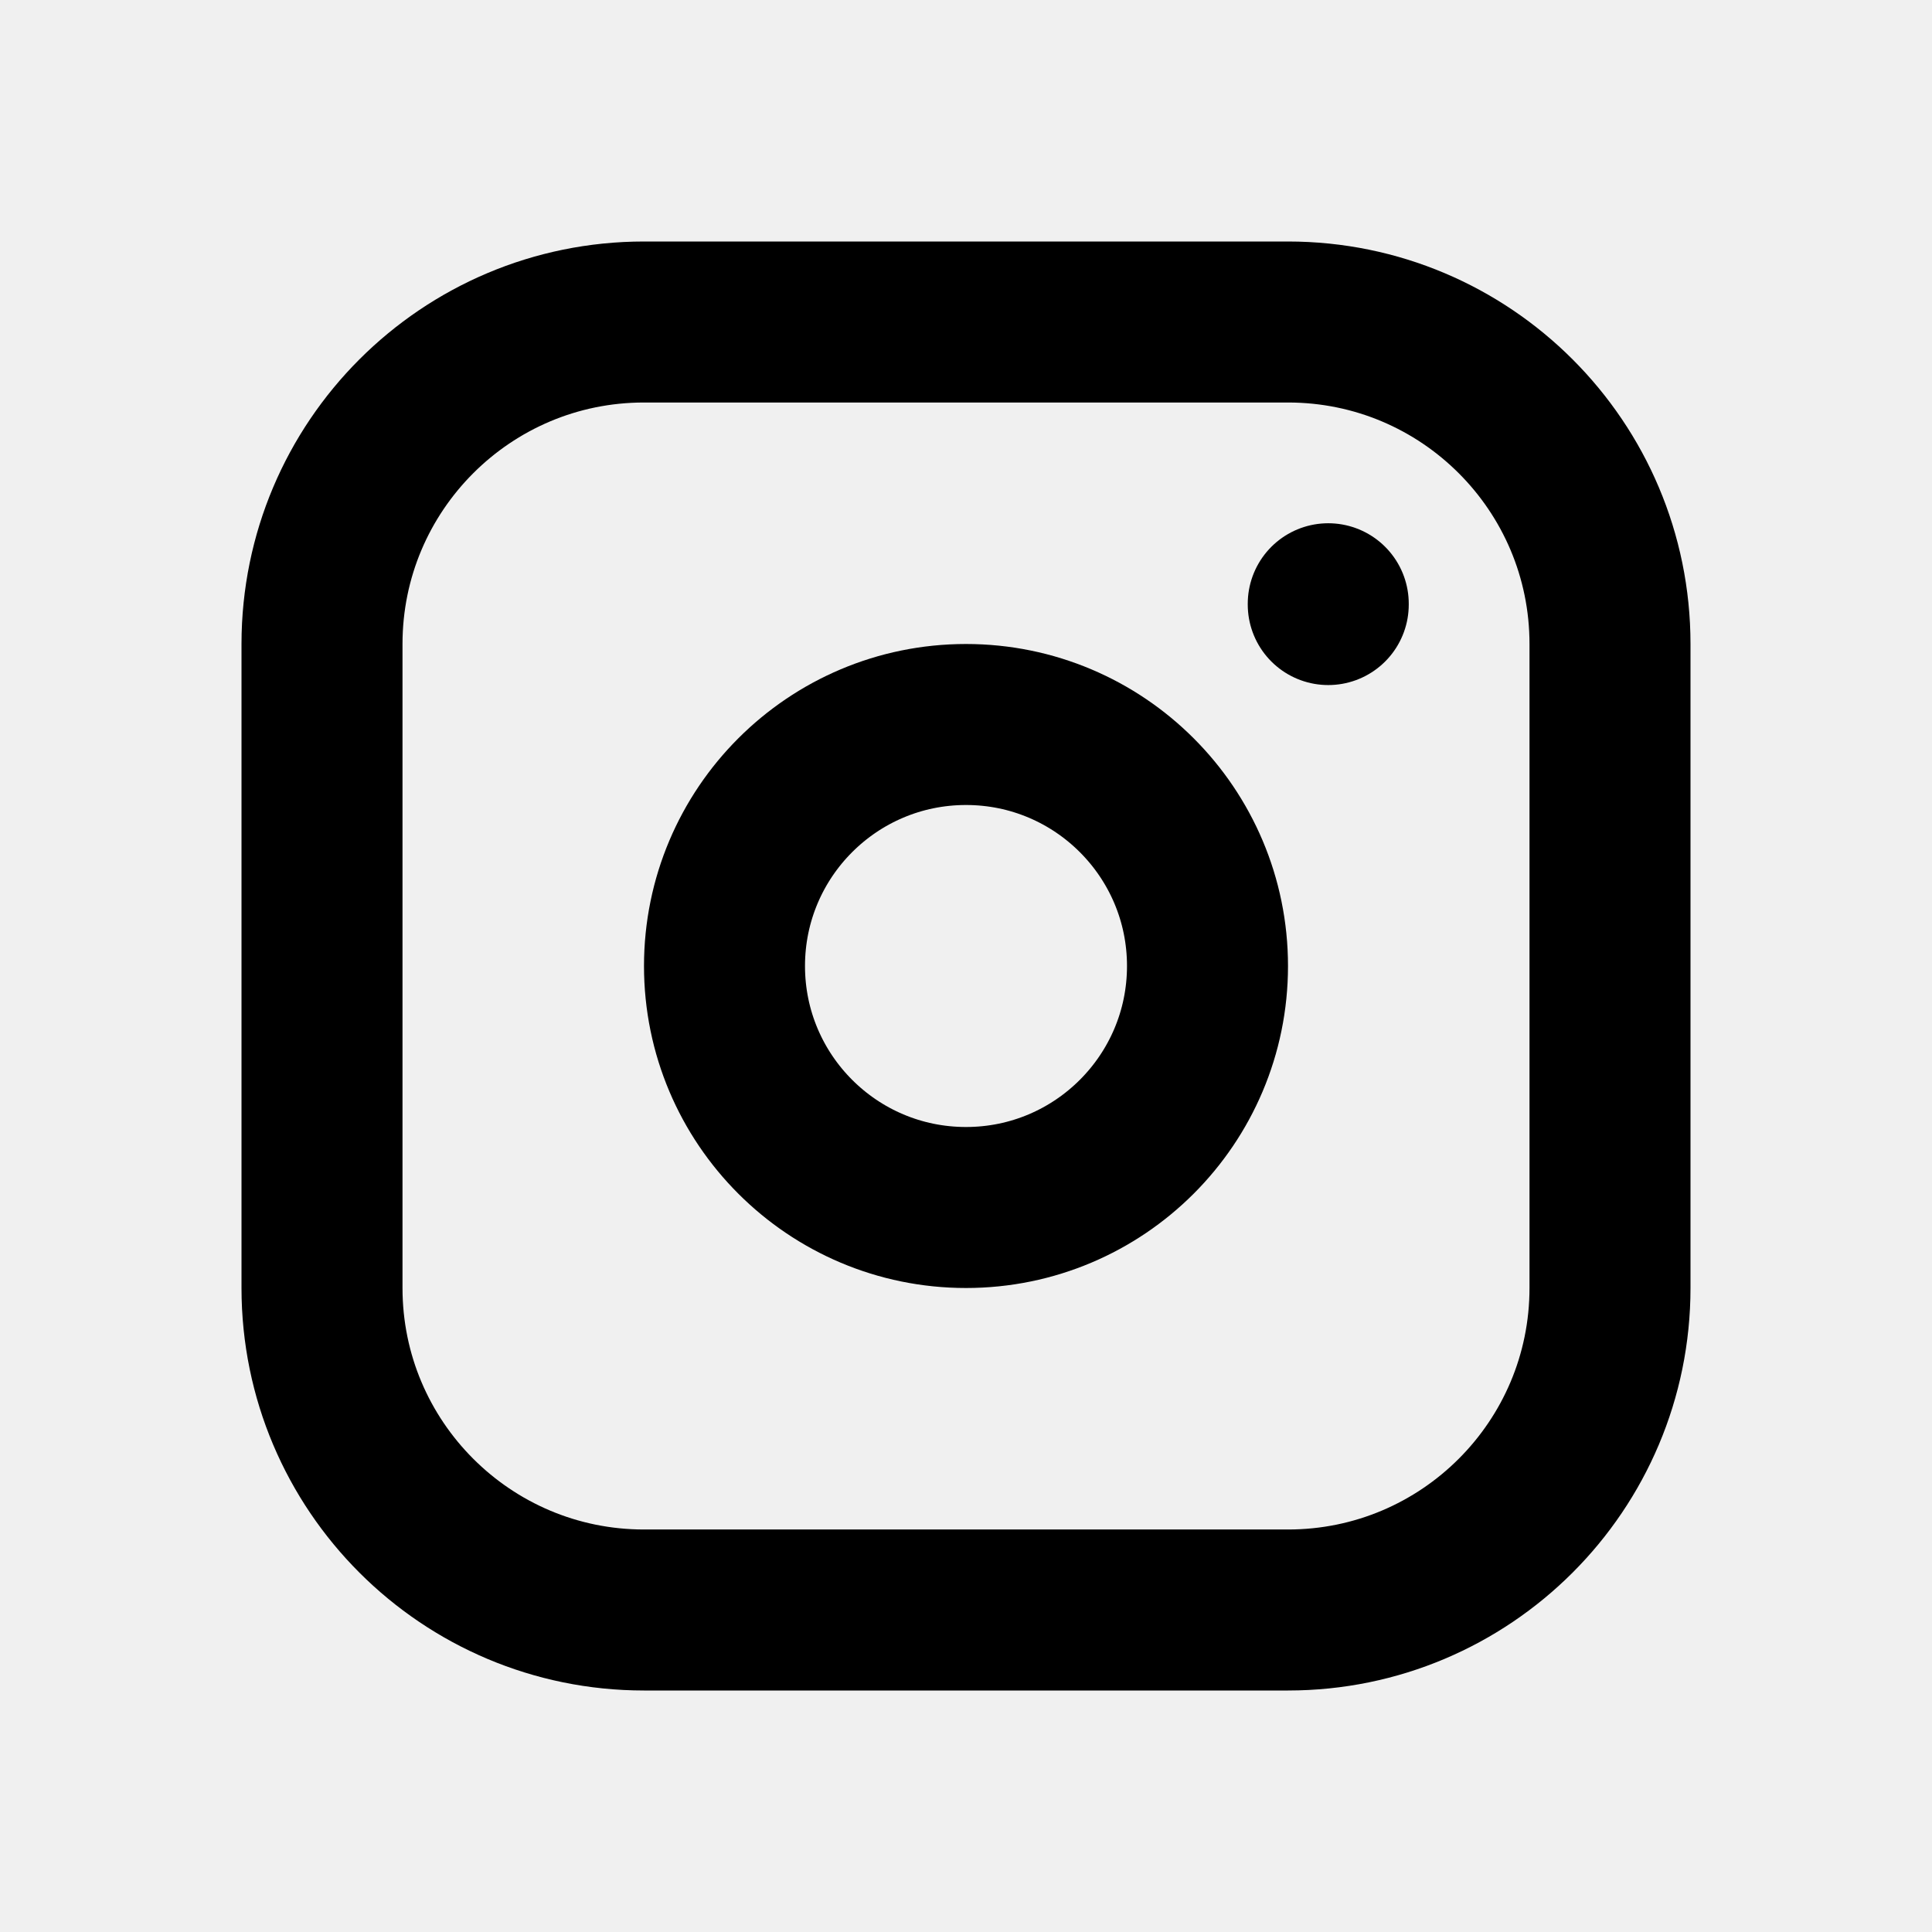
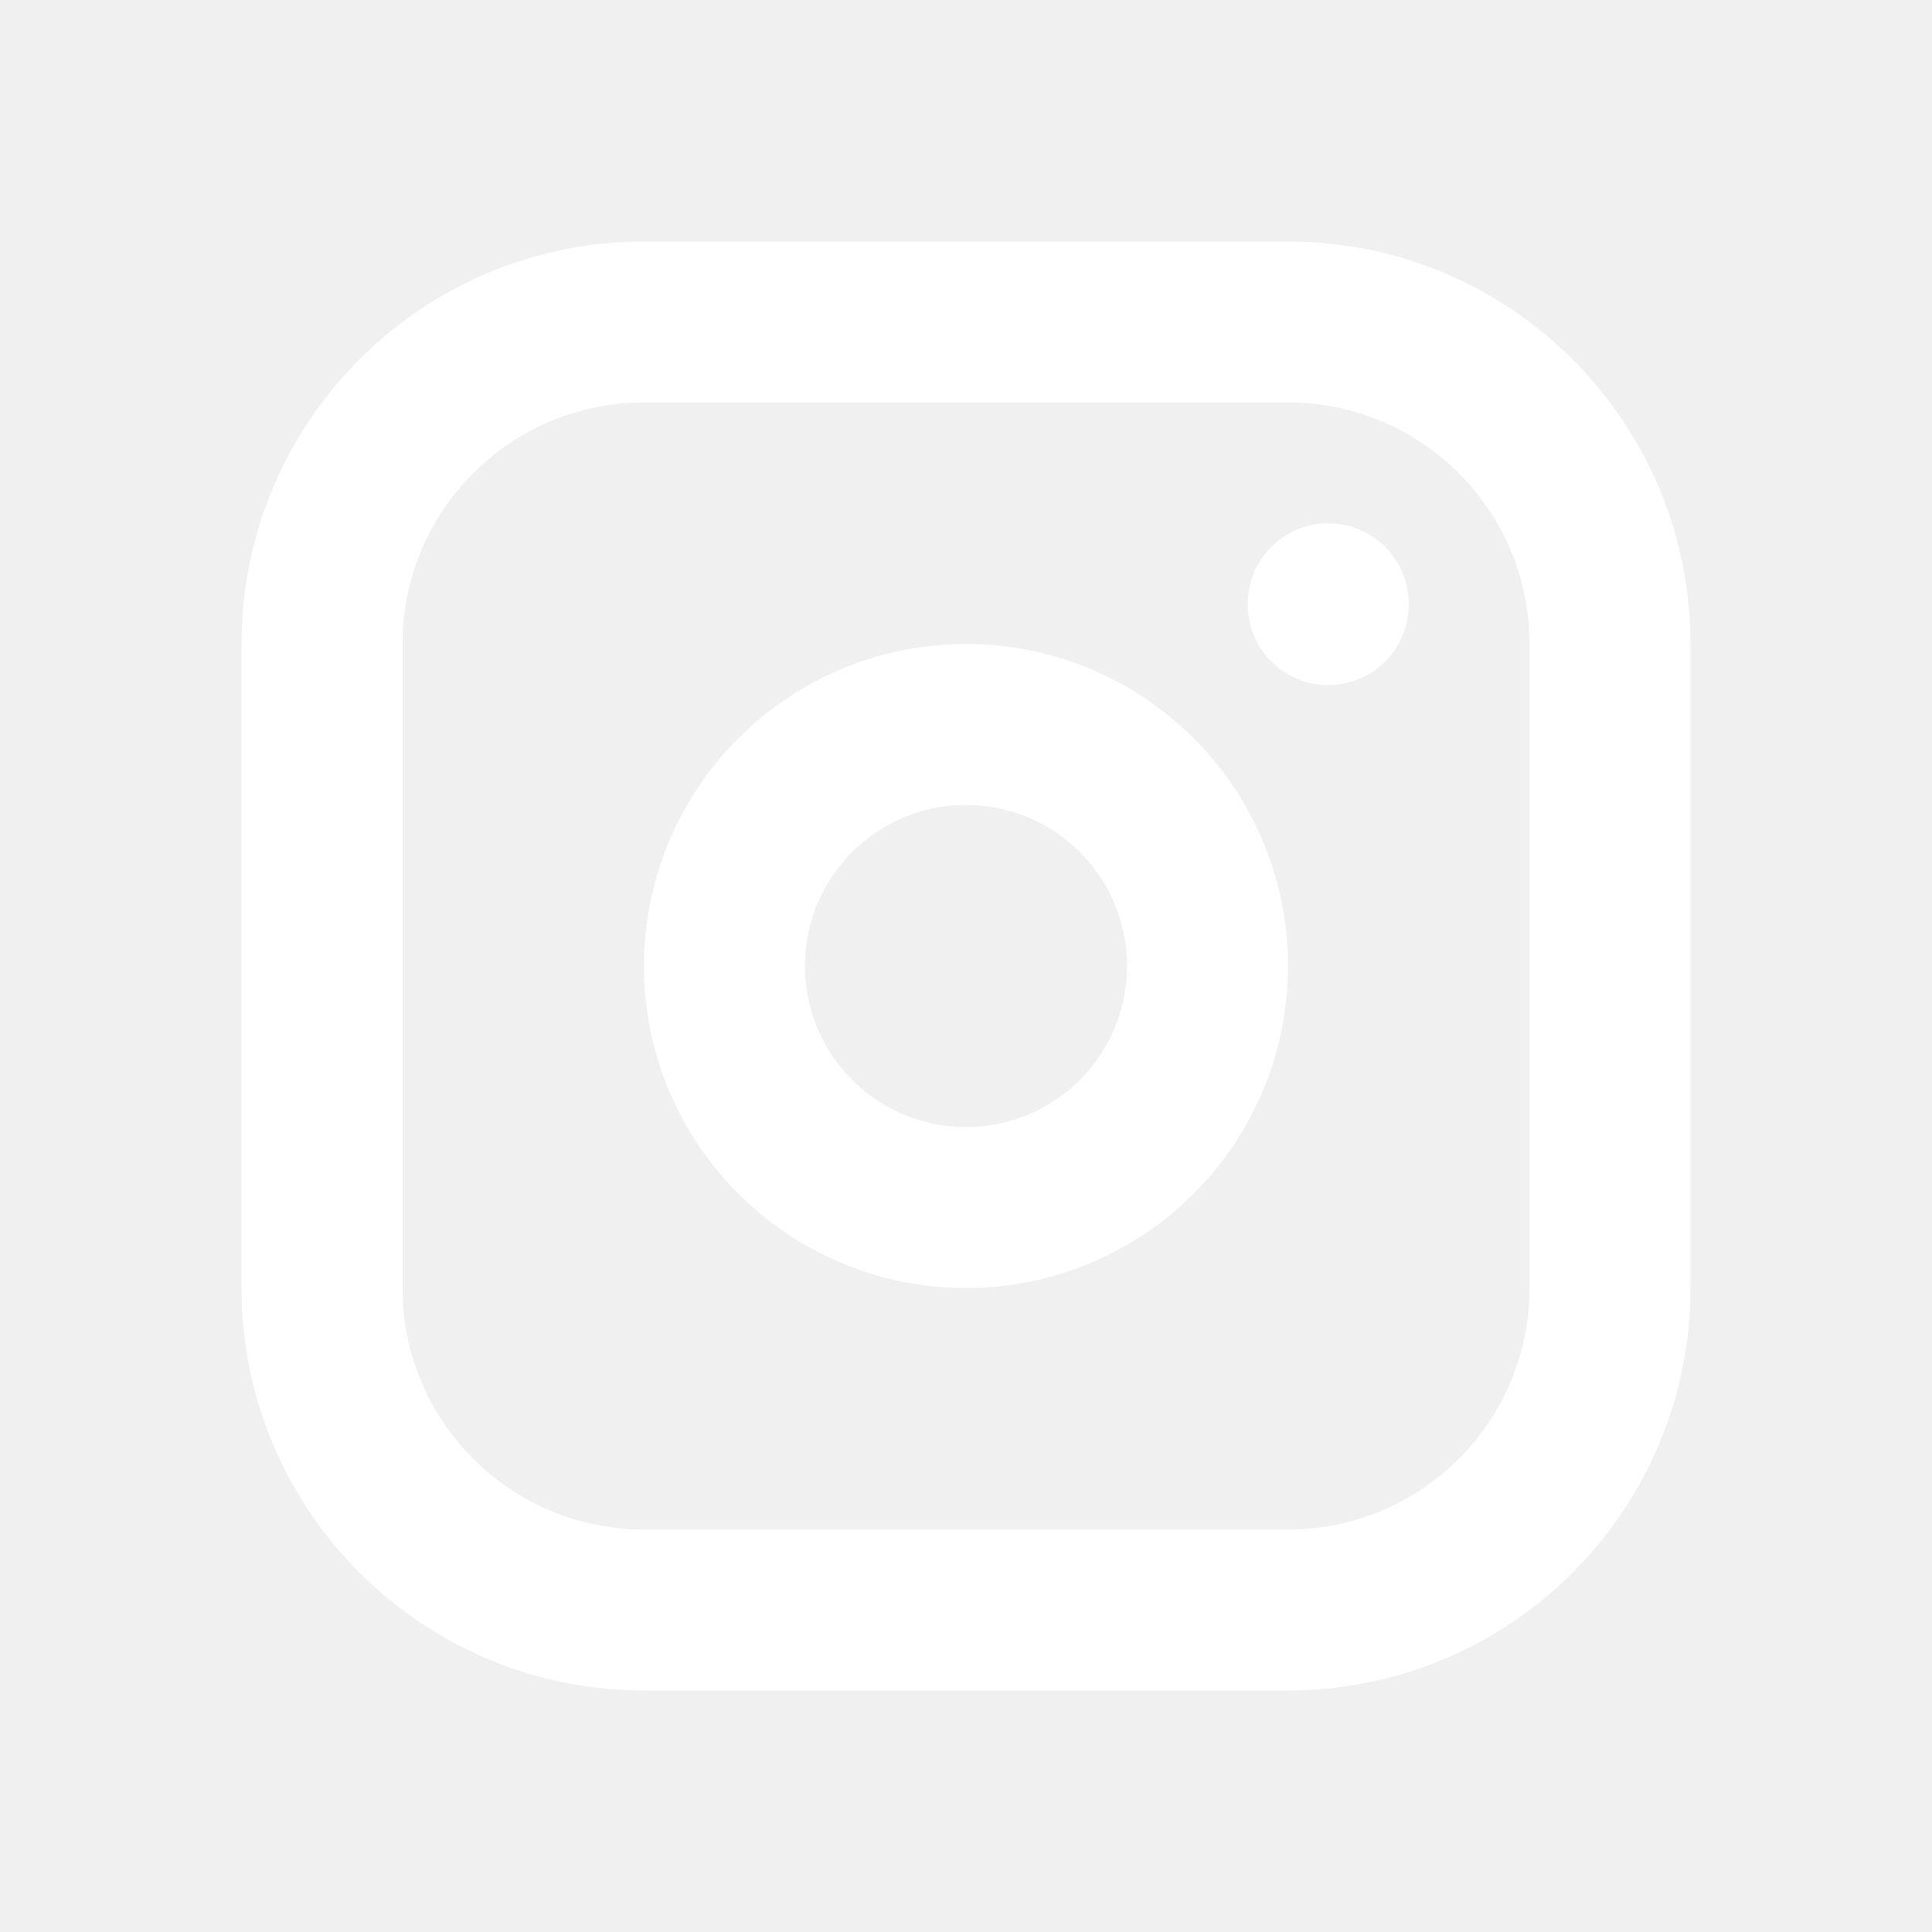
- <svg xmlns="http://www.w3.org/2000/svg" width="24" height="24" viewBox="0 0 24 24" fill="none" stroke="currentColor" stroke-width="2" stroke-linecap="round" stroke-linejoin="round" class="icon icon-tabler icons-tabler-outline icon-tabler-brand-instagram">
+ <svg xmlns="http://www.w3.org/2000/svg" width="24" height="24" viewBox="0 0 24 24" fill="none" stroke="#fff" stroke-width="2" stroke-linecap="round" stroke-linejoin="round" class="icon icon-tabler icons-tabler-outline icon-tabler-brand-instagram">
  <path stroke="none" d="M0 0h24v24H0z" fill="none" />
  <path d="M4 8a4 4 0 0 1 4 -4h8a4 4 0 0 1 4 4v8a4 4 0 0 1 -4 4h-8a4 4 0 0 1 -4 -4l0 -8" />
  <path d="M9 12a3 3 0 1 0 6 0a3 3 0 0 0 -6 0" />
  <path d="M16.5 7.5v.01" />
</svg>
